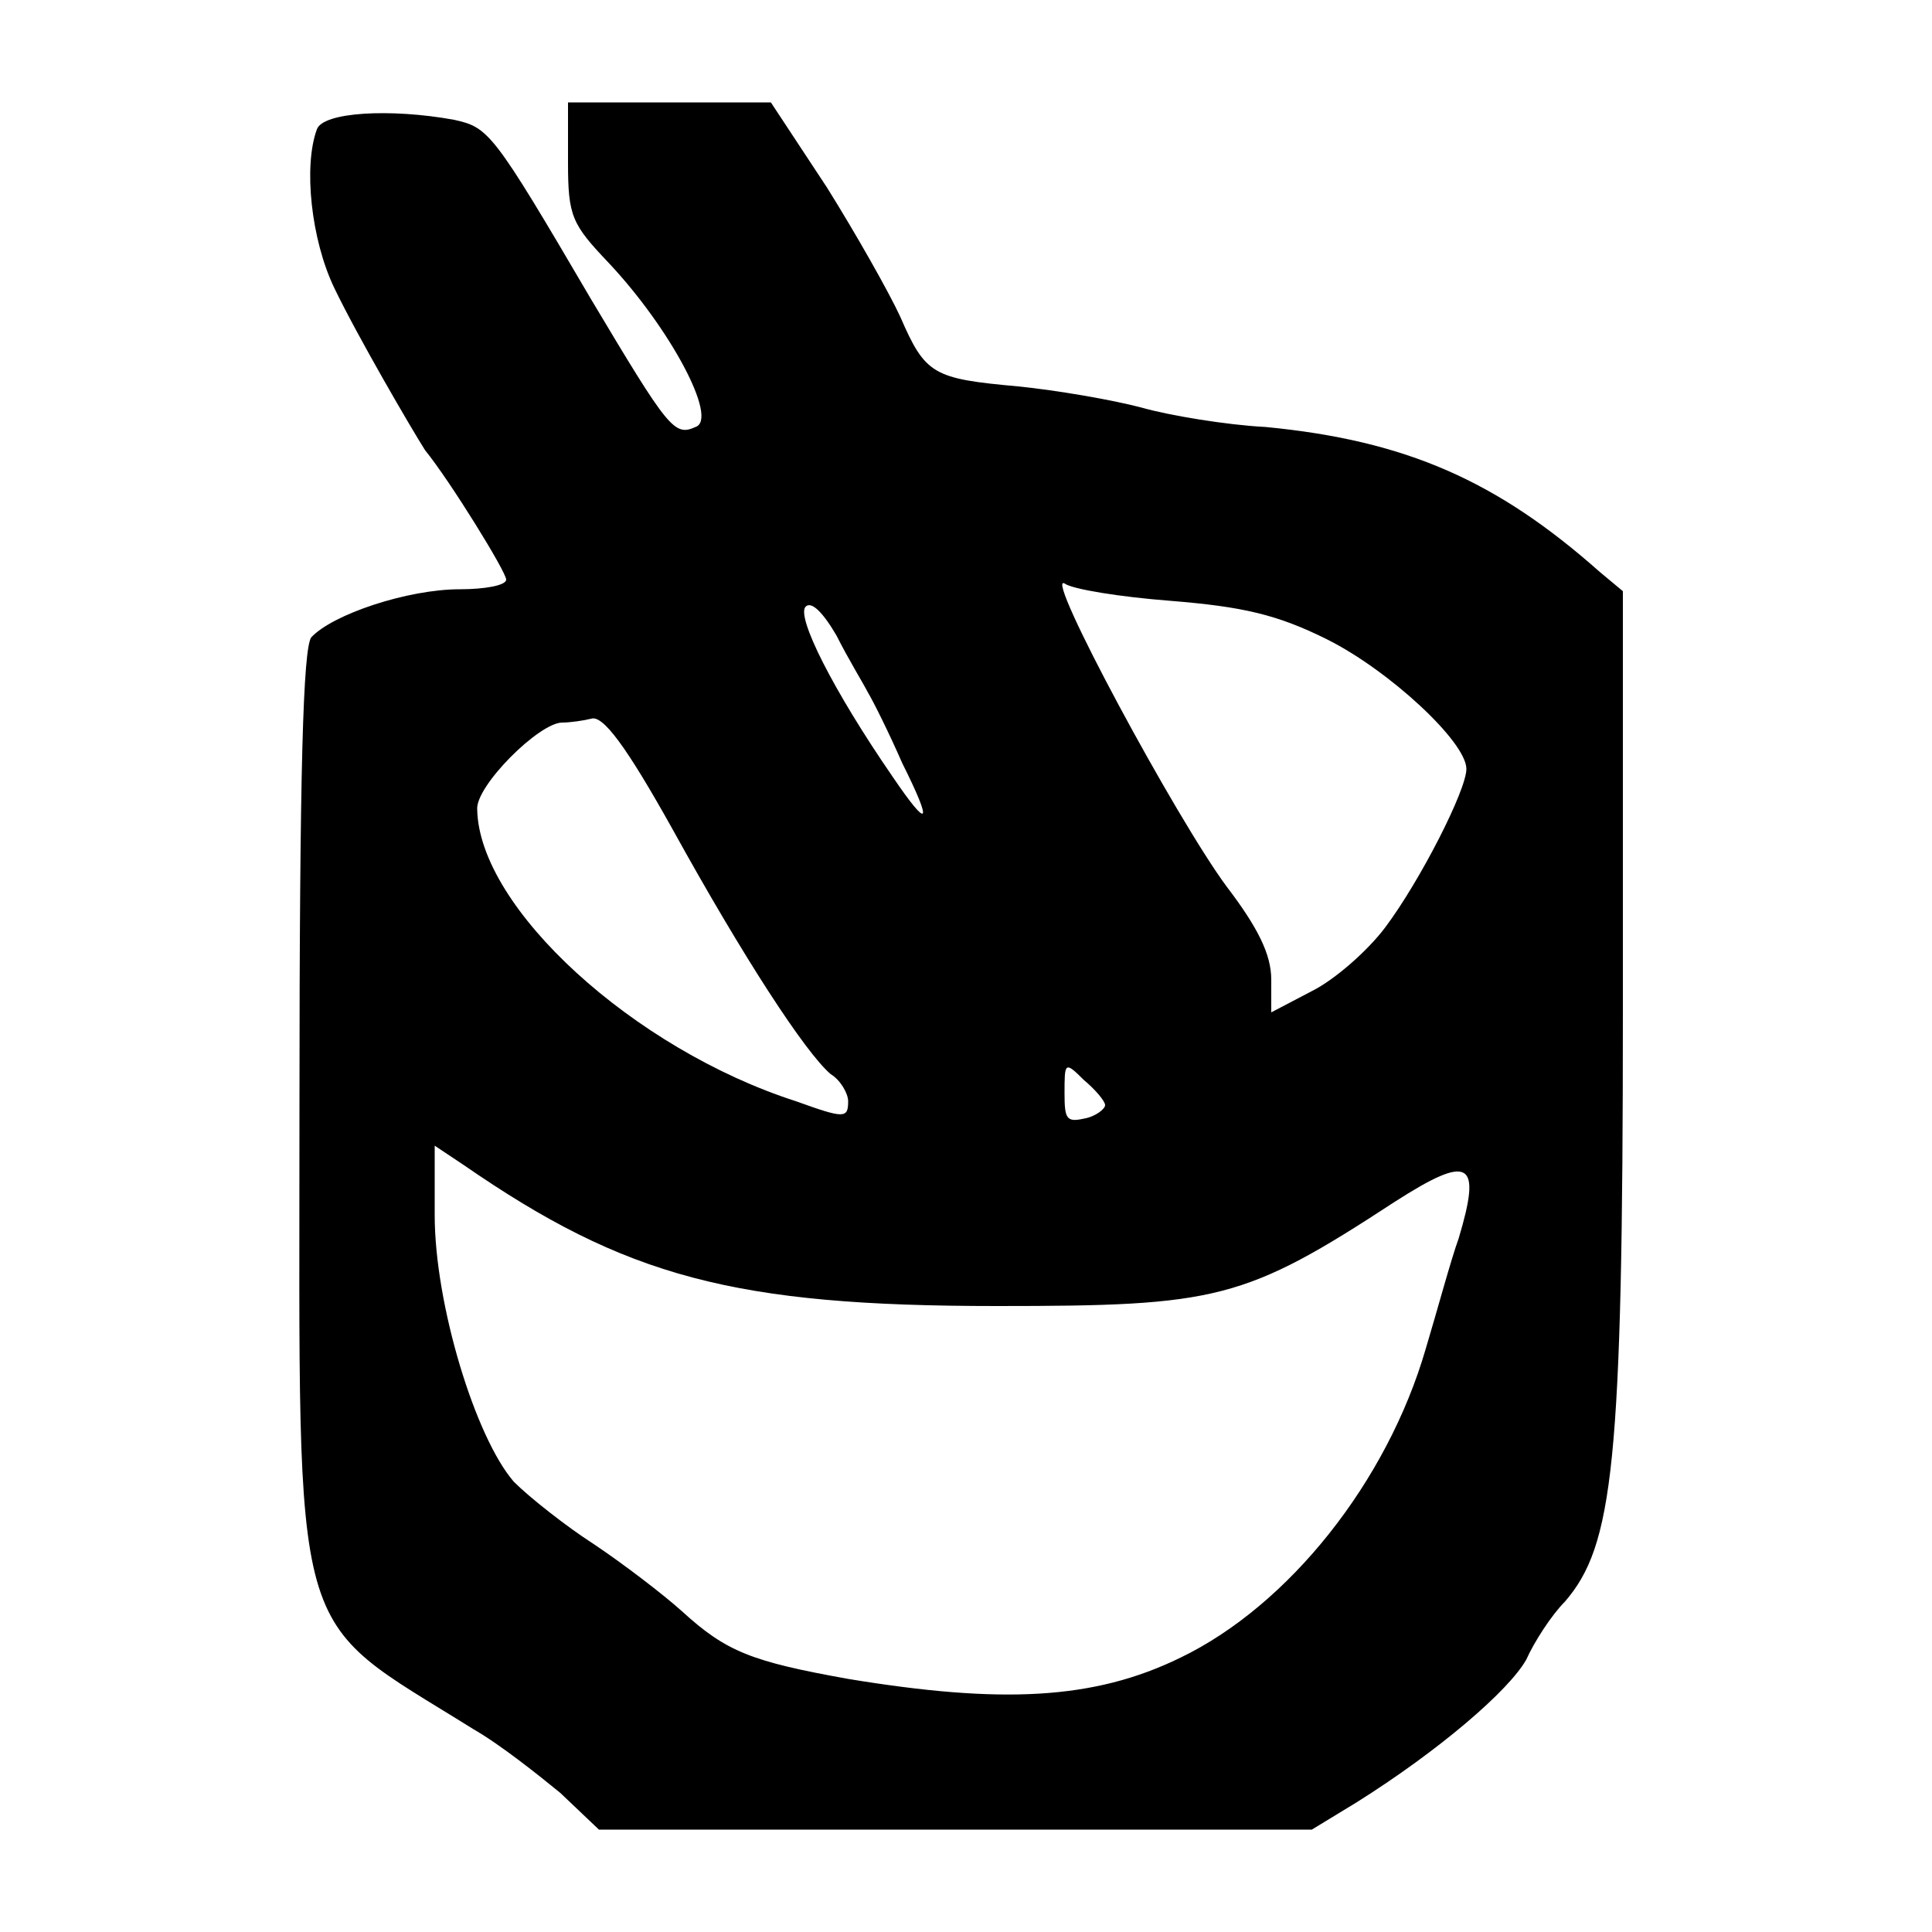
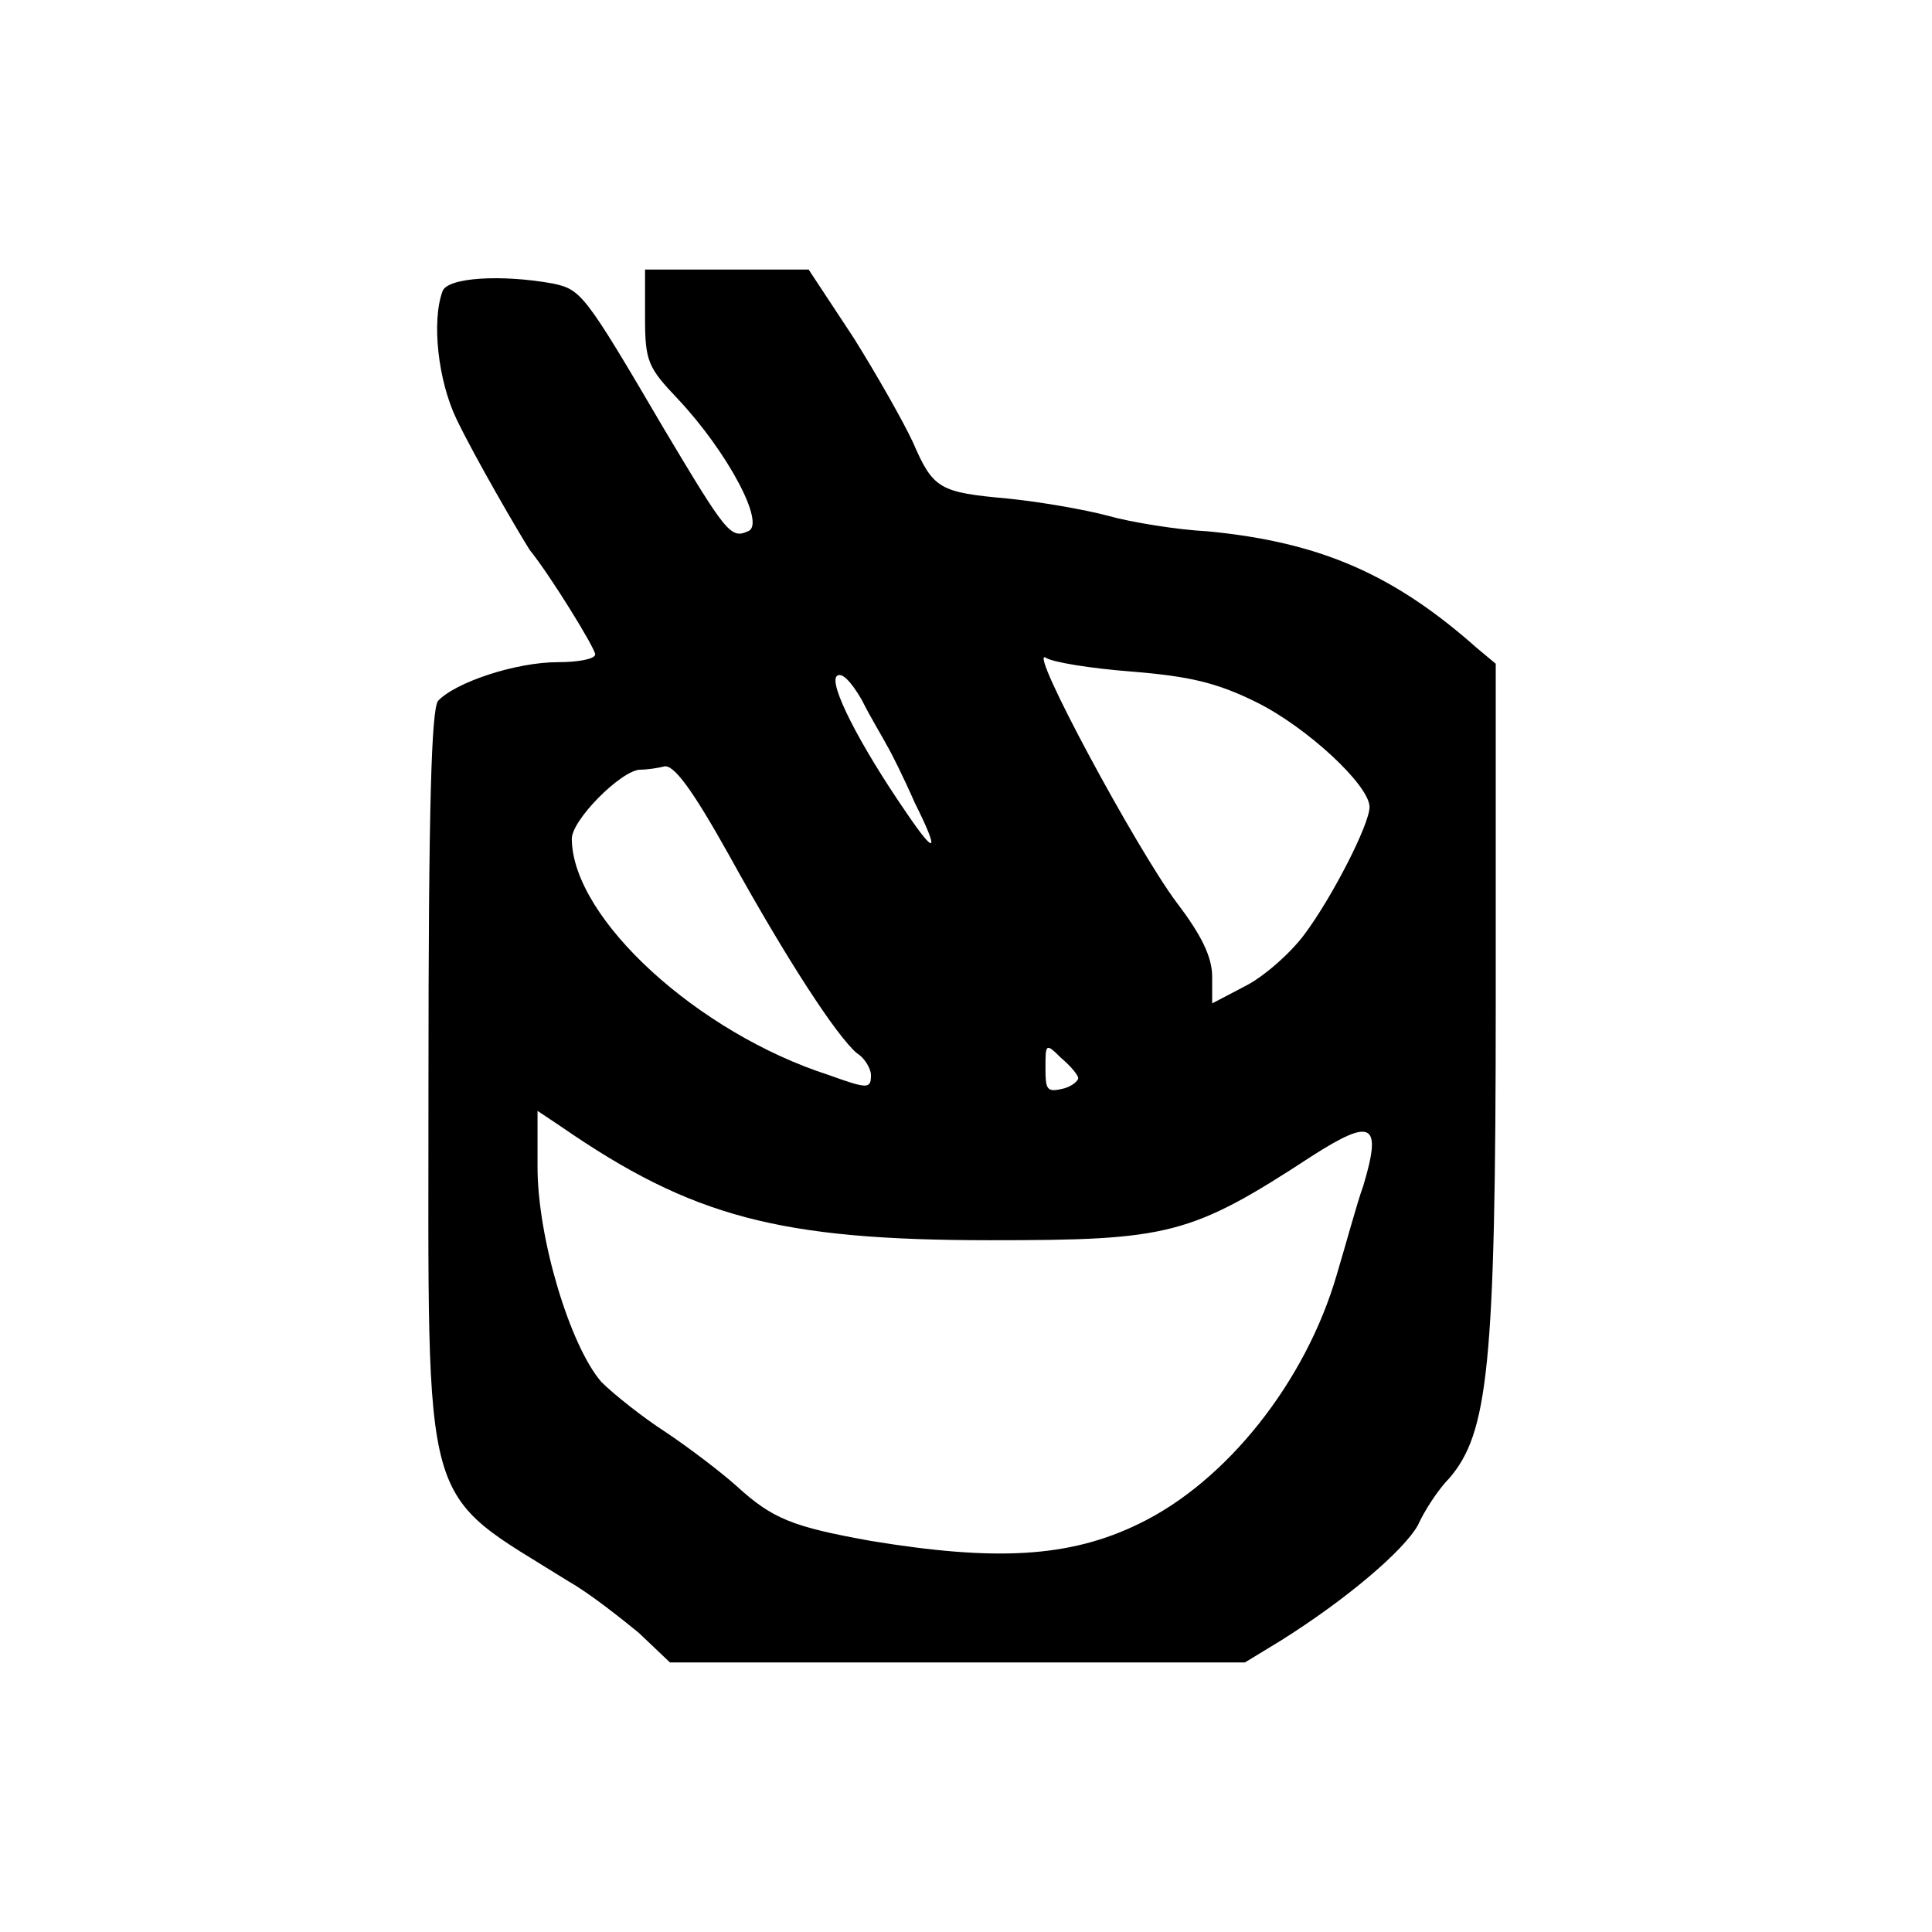
- <svg xmlns="http://www.w3.org/2000/svg" viewBox="0 0 100 100">
+ <svg xmlns="http://www.w3.org/2000/svg" viewBox="-12 -12 124 124">
  <path fill="currentColor" d="M29.0 92.8C27.9 91.9 25.9 90.3 24.5 89.5C14.9 83.5 15.5 85.7 15.5 57.4C15.5 39.4 15.7 33.7 16.1 33.0C17.2 31.8 21.1 30.5 23.8 30.5C25.1 30.5 26.2 30.3 26.2 30.0C26.2 29.6 23.3 24.9 22.0 23.3C21.3 22.2 18.5 17.4 17.3 14.9C16.1 12.4 15.7 8.6 16.4 6.7C16.7 5.8 20.2 5.6 23.5 6.2C25.3 6.6 25.5 6.8 30.6 15.5C34.6 22.2 34.9 22.6 36.0 22.1C37.2 21.7 34.7 17.0 31.5 13.6C29.6 11.6 29.4 11.2 29.4 8.4L29.4 5.3L34.7 5.3L39.9 5.3L42.8 9.7C44.3 12.1 46.0 15.1 46.6 16.4C47.9 19.4 48.3 19.6 52.7 20.0C54.7 20.2 57.6 20.7 59.1 21.1C60.5 21.5 63.5 22.0 65.5 22.1C72.8 22.8 77.5 24.9 82.8 29.6L84.0 30.6L84.0 52.3C84.0 75.8 83.5 80.0 81.0 82.9C80.3 83.6 79.4 85.0 79.0 85.9C78.1 87.5 74.5 90.6 70.2 93.3L67.9 94.7L49.5 94.7L31.0 94.7L29.0 92.8ZM61.1 85.8C66.7 83.1 71.8 76.7 73.8 69.8C74.4 67.8 75.1 65.2 75.5 64.1C76.7 60.1 76.1 59.7 72.2 62.2C64.4 67.3 63.0 67.6 51.6 67.6C38.0 67.6 32.4 66.1 24.0 60.3L22.5 59.3L22.5 62.9C22.5 67.5 24.6 74.4 26.6 76.7C27.4 77.5 29.3 79.0 30.7 79.9C32.2 80.9 34.3 82.5 35.3 83.4C37.6 85.5 38.9 86.0 43.9 86.9C51.8 88.2 56.6 88.0 61.1 85.8ZM57.2 57.2C57.2 57.0 56.7 56.4 56.1 55.9C55.1 54.9 55.1 55.0 55.1 56.6C55.1 57.9 55.2 58.1 56.1 57.9C56.7 57.8 57.2 57.4 57.2 57.2ZM43.9 57.0C43.9 56.6 43.5 55.9 43.0 55.6C41.7 54.5 38.5 49.6 34.8 42.9C32.4 38.6 31.2 37.0 30.6 37.2C30.2 37.3 29.5 37.4 29.1 37.4C27.9 37.4 24.6 40.7 24.7 41.9C24.8 47.0 32.8 54.3 41.2 57.0C43.7 57.9 43.9 57.9 43.9 57.0ZM71.7 48.0C73.5 45.6 75.9 40.9 75.9 39.8C75.9 38.4 71.9 34.7 68.7 33.1C66.1 31.8 64.3 31.4 60.6 31.1C58.0 30.9 55.5 30.5 55.1 30.2C54.0 29.6 60.9 42.4 63.5 45.9C65.1 48.0 65.8 49.4 65.8 50.7L65.8 52.4L67.9 51.3C69.1 50.7 70.8 49.2 71.7 48.0ZM46.7 39.5C46.0 37.9 45.2 36.3 44.9 35.8C44.7 35.4 43.9 34.1 43.3 32.9C42.6 31.7 42.0 31.1 41.7 31.4C41.2 31.9 43.1 35.7 46.2 40.2C48.1 43.0 48.3 42.7 46.7 39.5Z" />
</svg>
